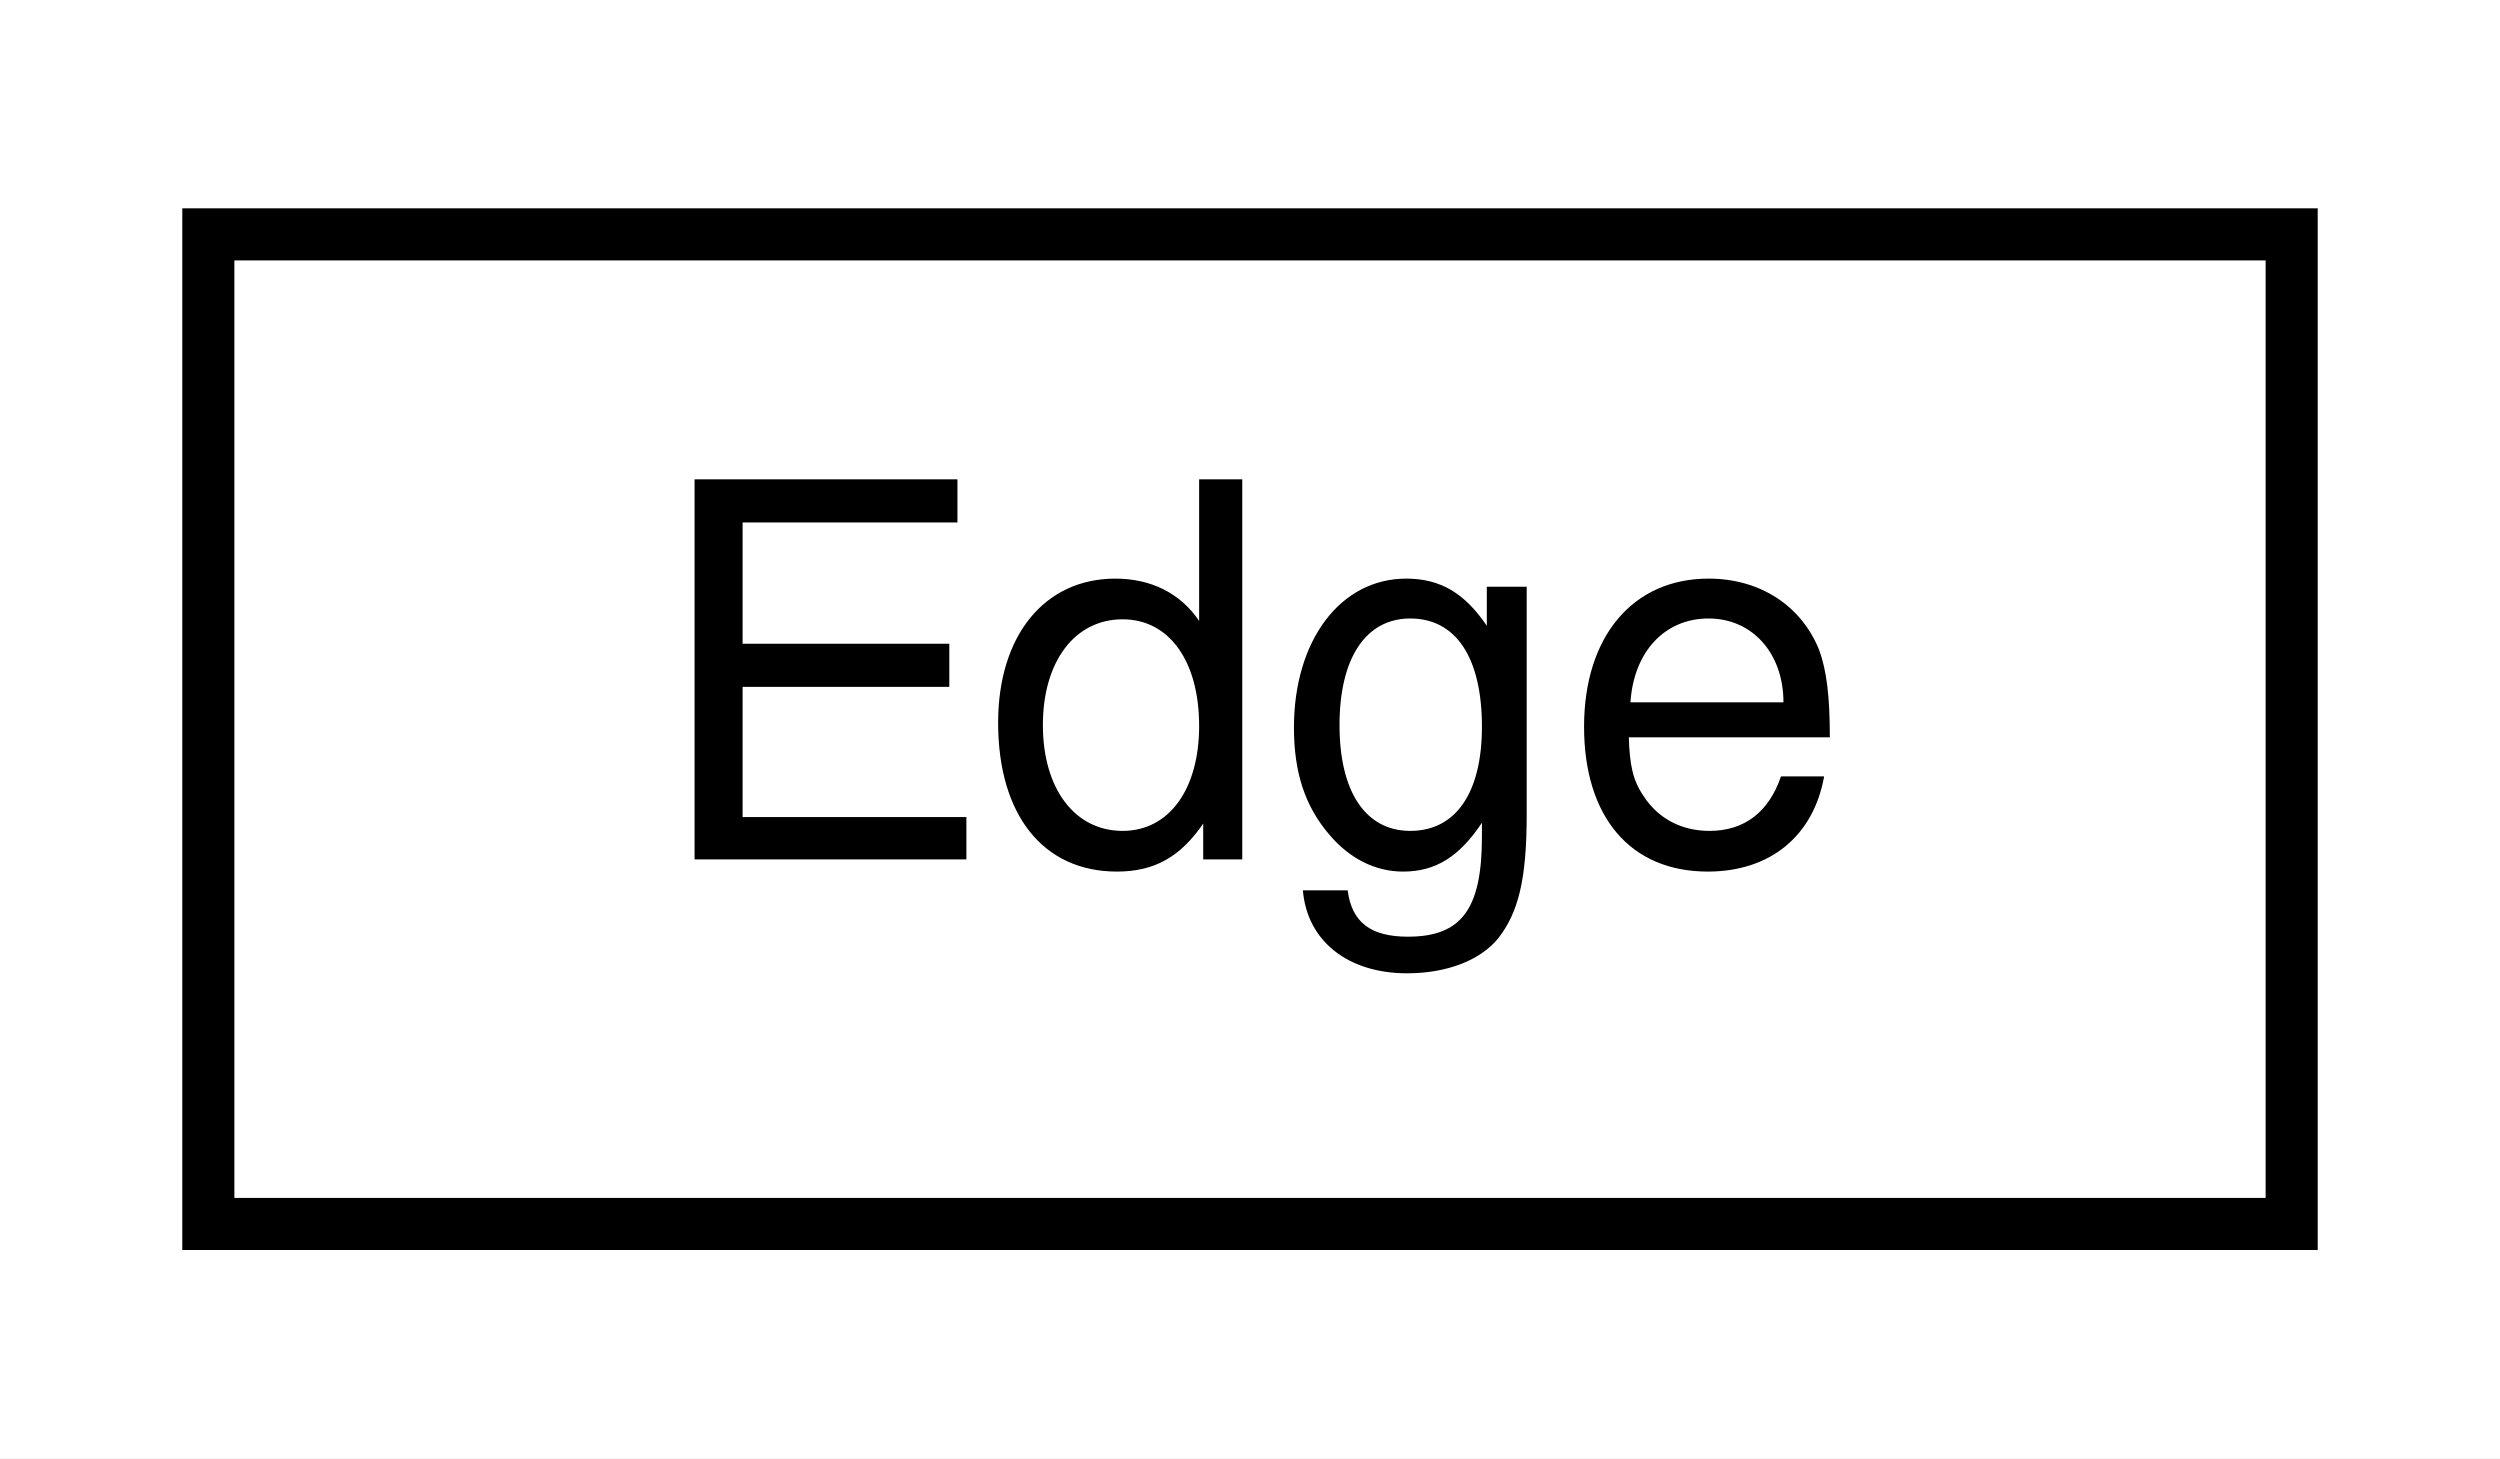
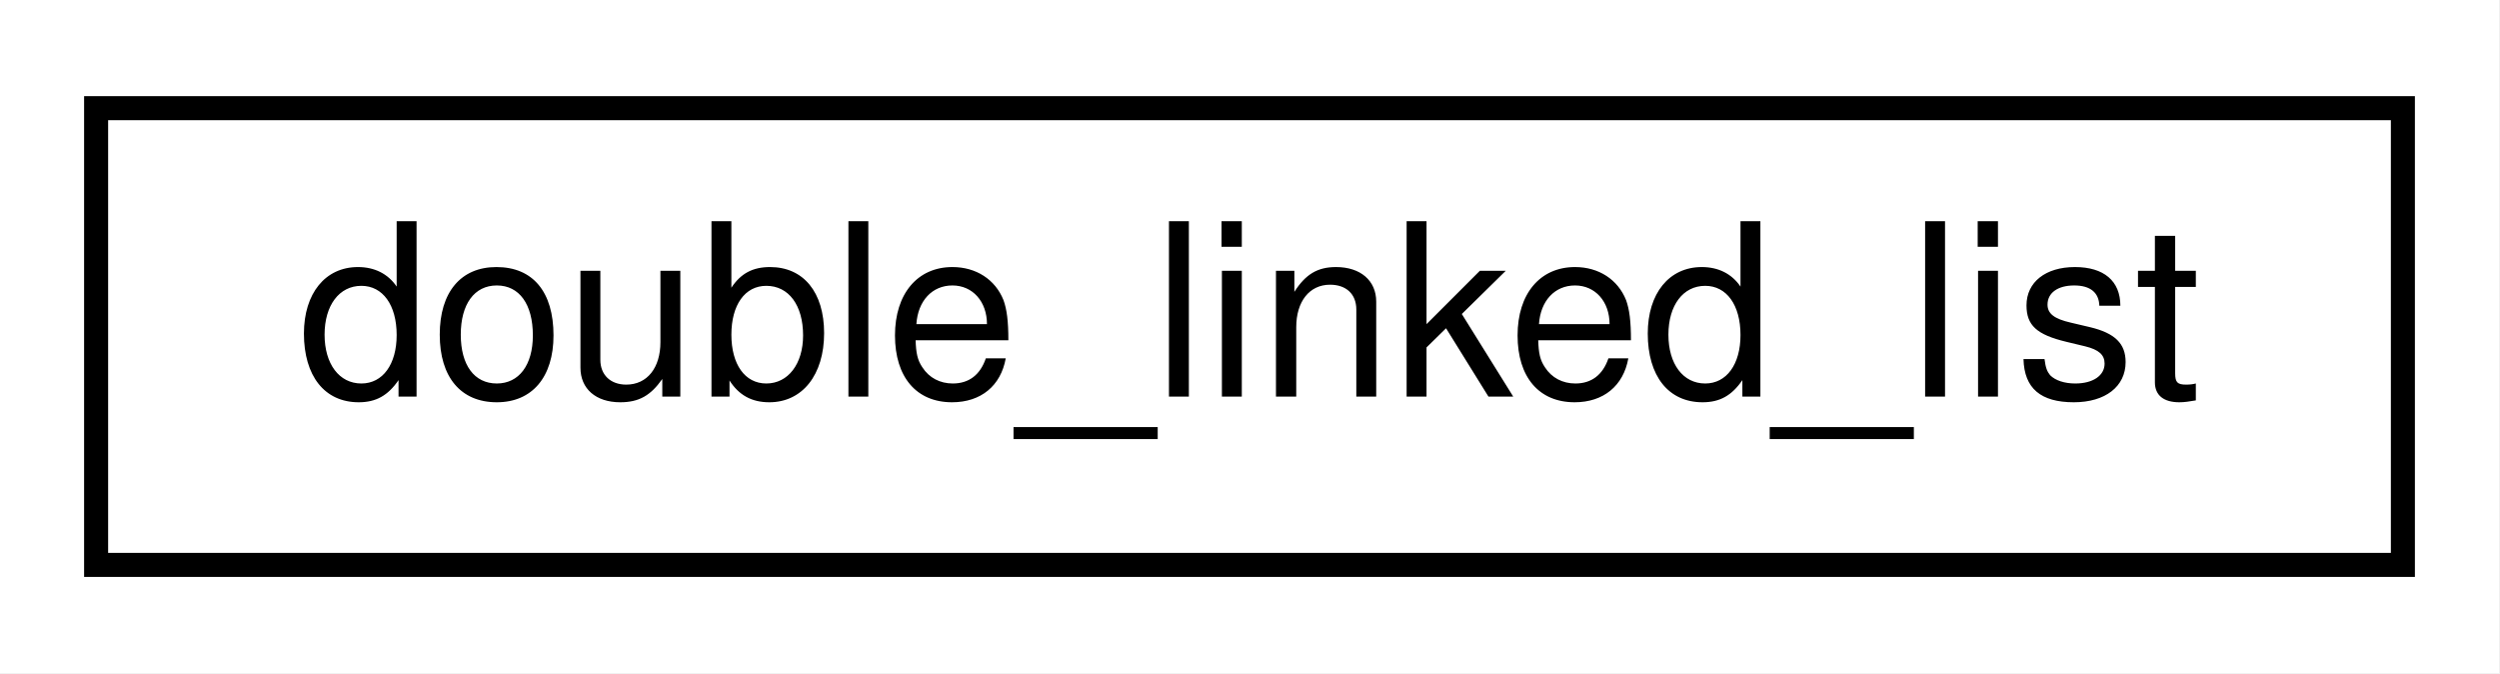
- <svg xmlns="http://www.w3.org/2000/svg" xmlns:xlink="http://www.w3.org/1999/xlink" width="48pt" height="28pt" viewBox="0.00 0.00 48.00 28.00">
+ <svg xmlns="http://www.w3.org/2000/svg" xmlns:xlink="http://www.w3.org/1999/xlink" width="104pt" height="28pt" viewBox="0.00 0.00 104.00 28.00">
  <g id="graph0" class="graph" transform="scale(1 1) rotate(0) translate(4 24)">
-     <polygon fill="white" stroke="transparent" points="-4,4 -4,-24 44,-24 44,4 -4,4" />
+     <polygon fill="white" stroke="transparent" points="-4,4 -4,-24 100,-24 100,4 -4,4" />
    <g id="node1" class="node">
      <g id="a_node1">
-         <a xlink:href="d7/d77/class_edge.html" target="_top" xlink:title=" ">
-           <polygon fill="white" stroke="black" points="0,-0.5 0,-19.5 40,-19.5 40,-0.5 0,-0.5" />
-           <text text-anchor="middle" x="20" y="-7.5" font-family="Helvetica,sans-Serif" font-size="10.00">Edge</text>
+         <a xlink:href="d9/dee/classdouble__linked__list.html" target="_top" xlink:title=" ">
+           <polygon fill="white" stroke="black" points="0,-0.5 0,-19.5 96,-19.5 96,-0.5 0,-0.5" />
+           <text text-anchor="middle" x="48" y="-7.5" font-family="Helvetica,sans-Serif" font-size="10.00">double_linked_list</text>
        </a>
      </g>
    </g>
  </g>
</svg>
